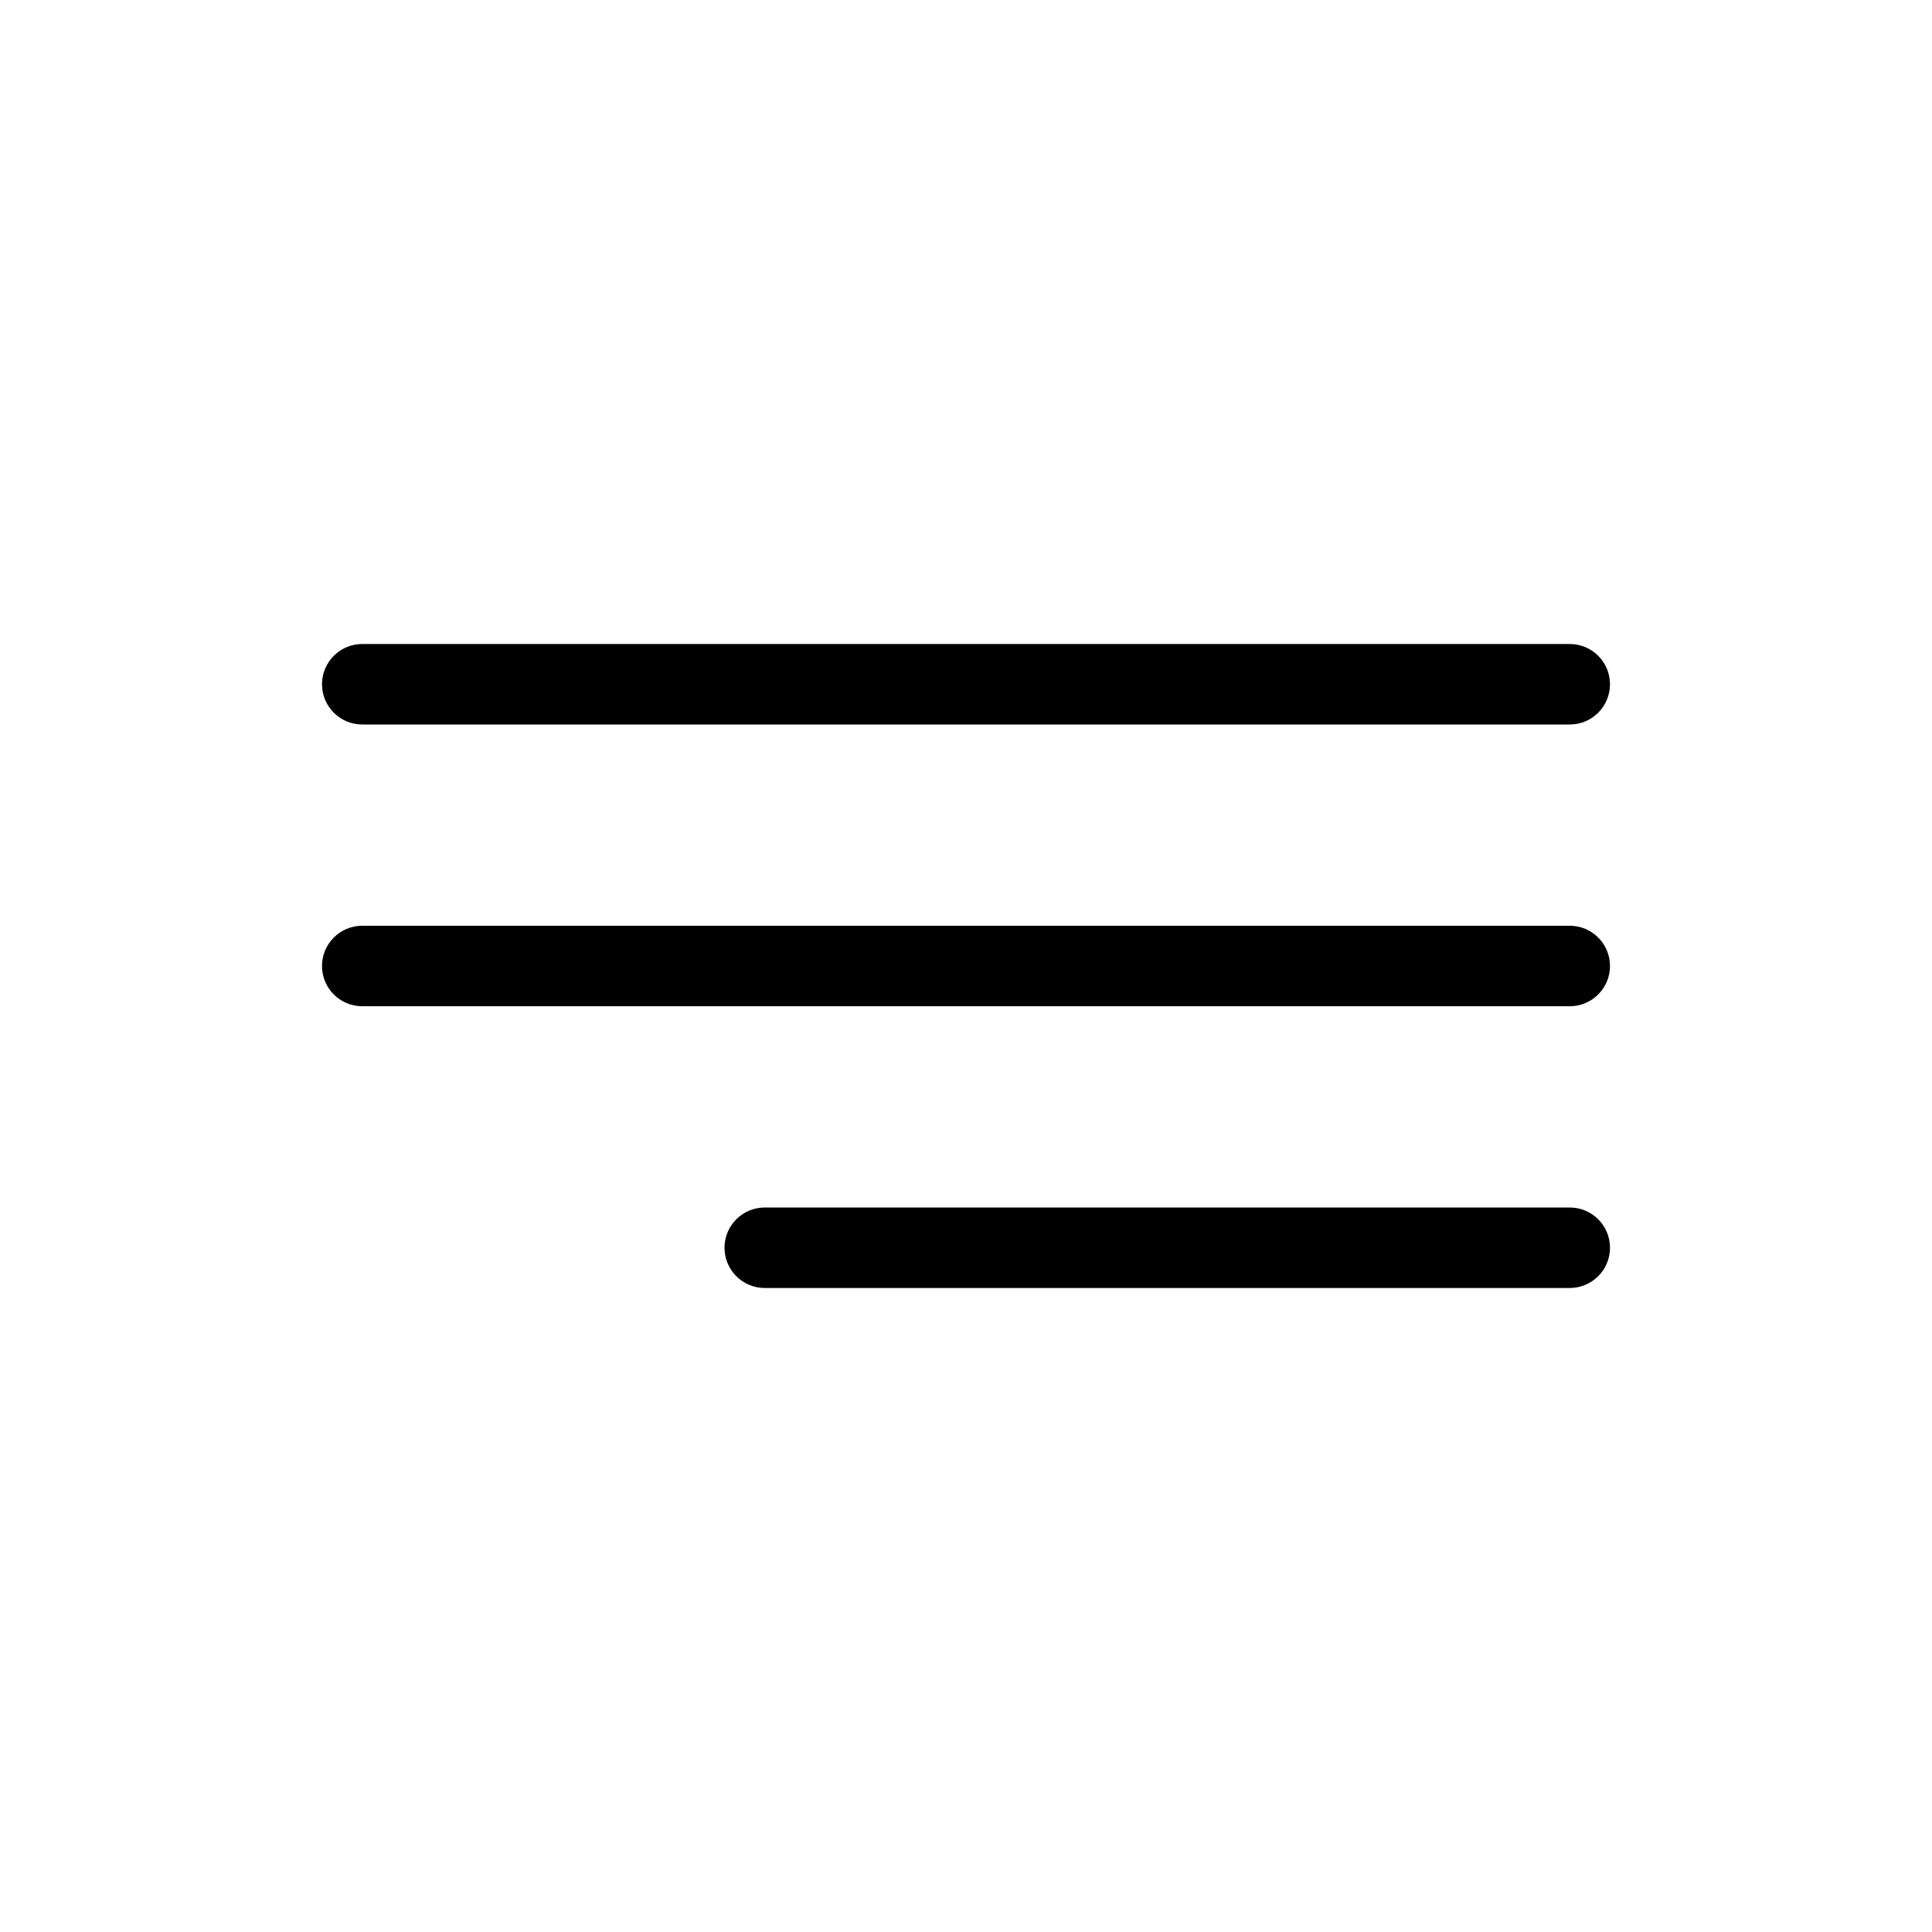
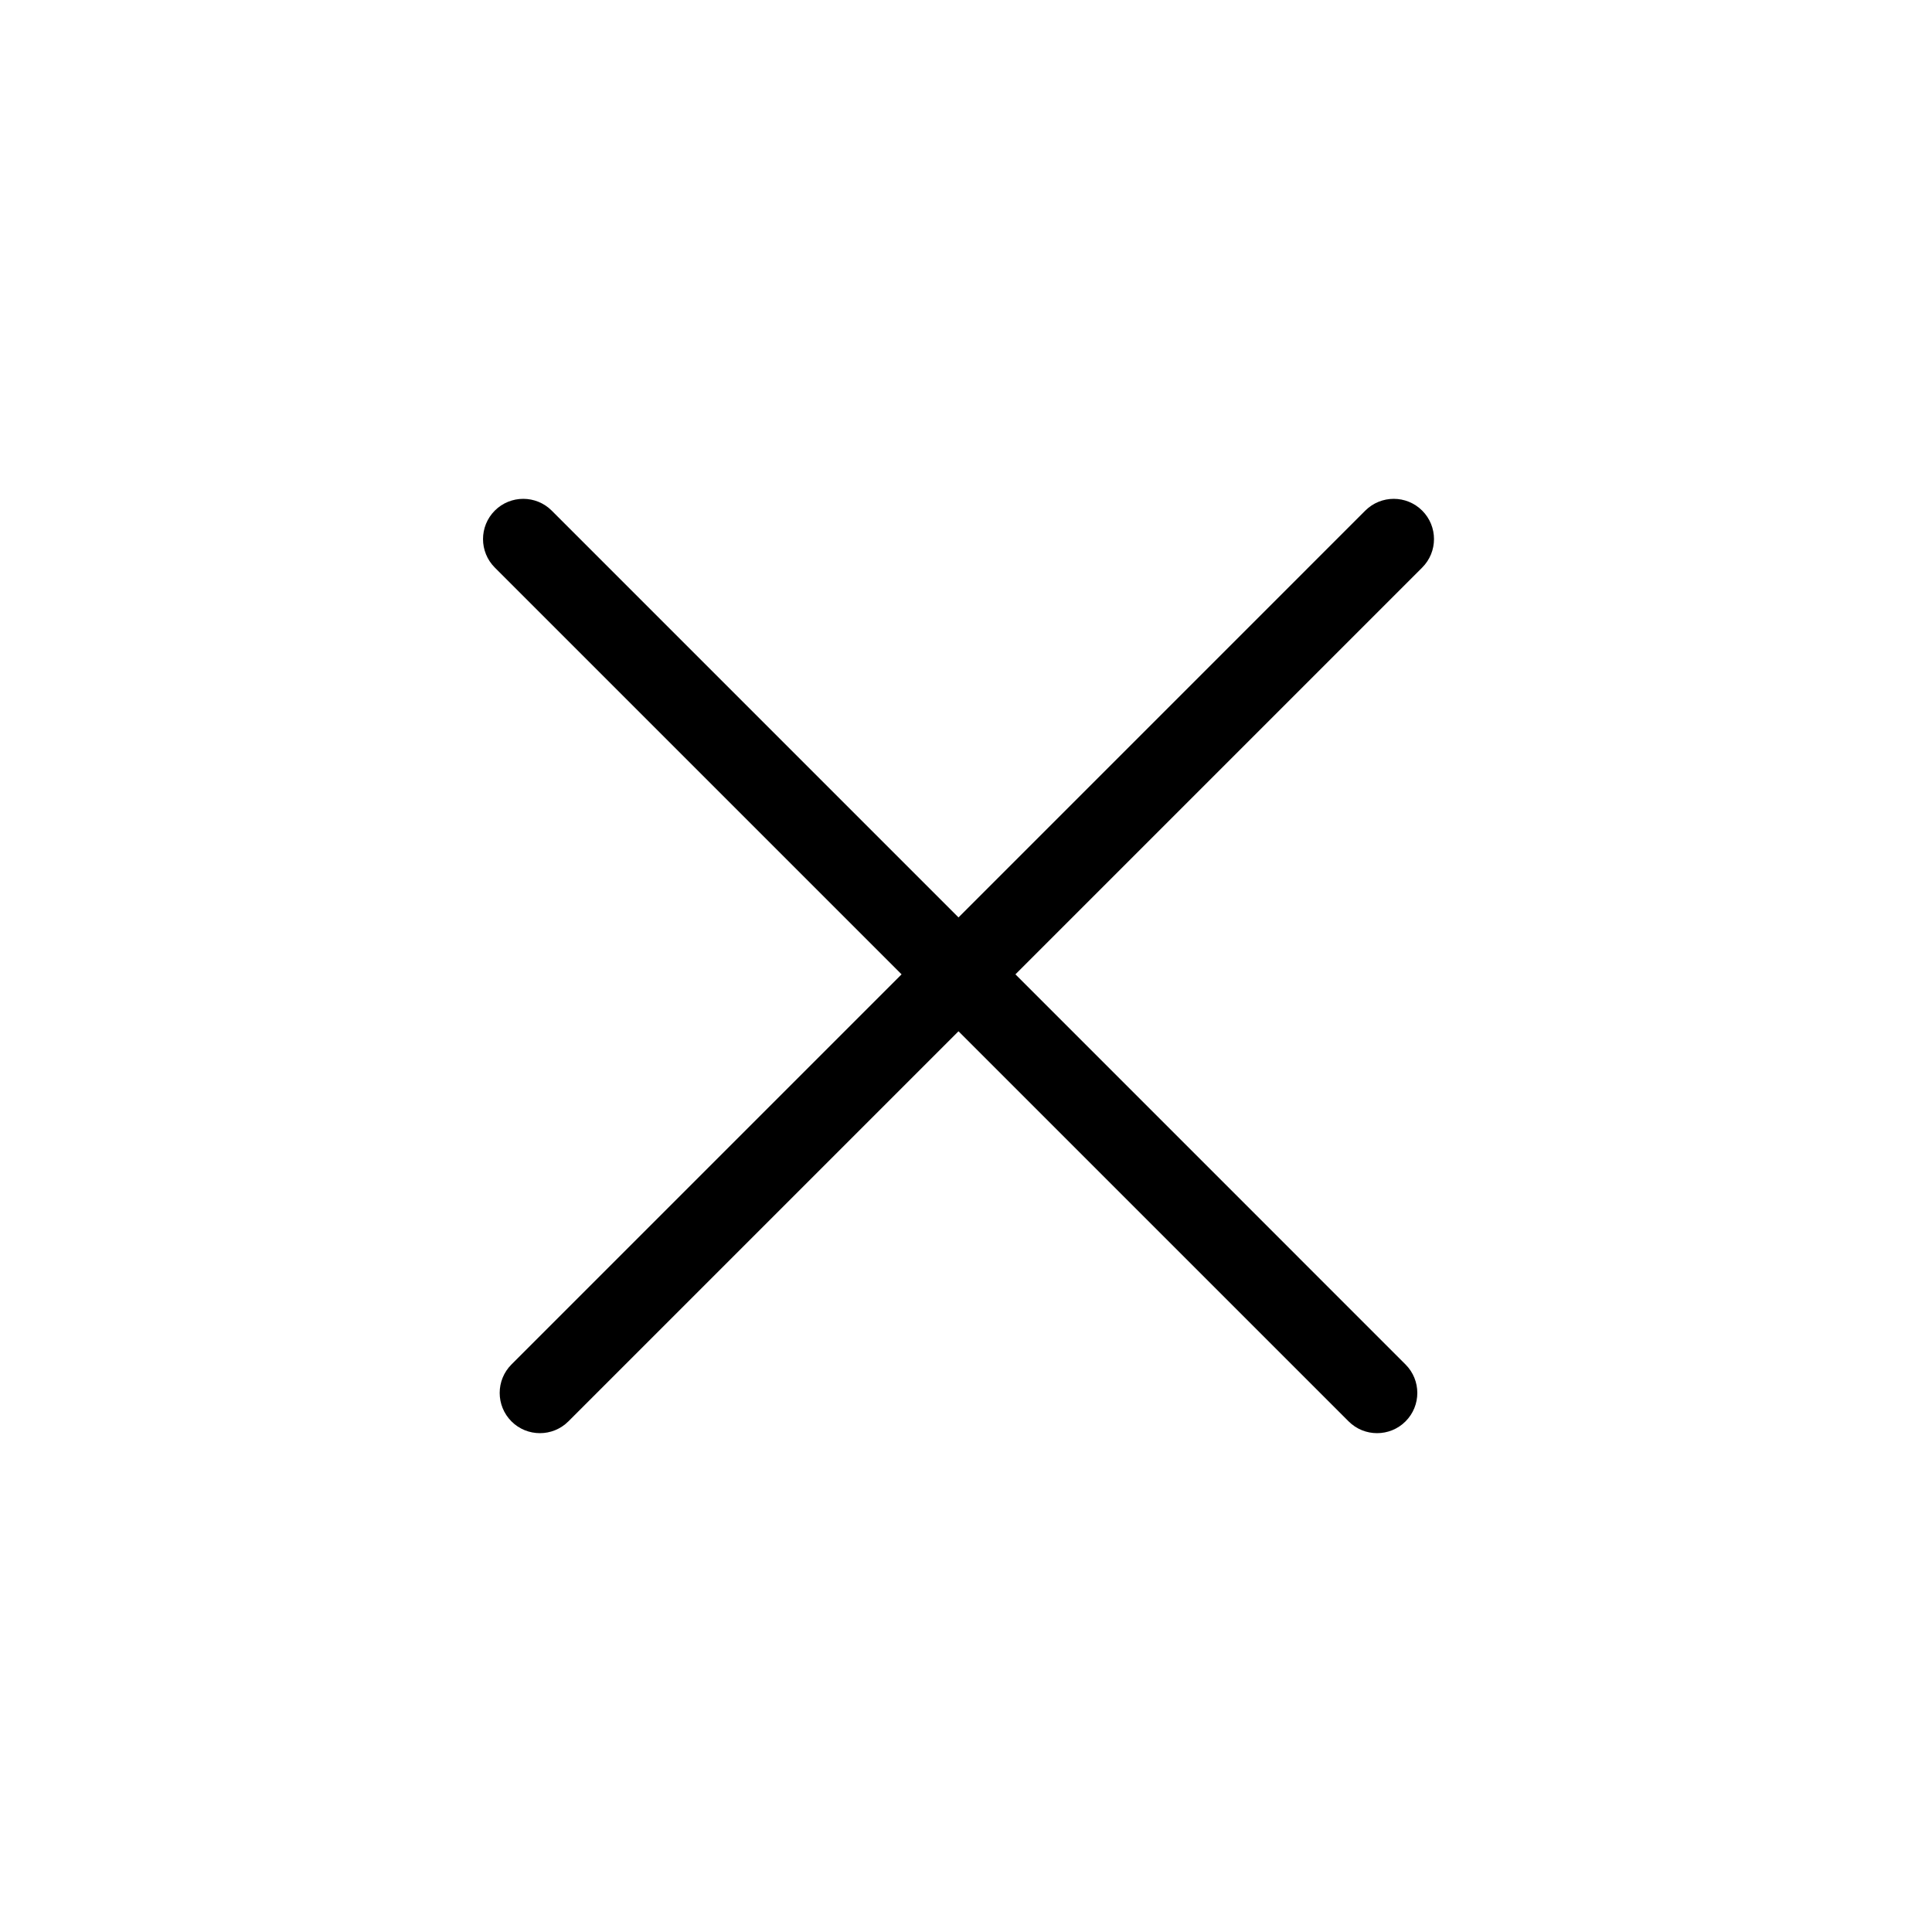
<svg xmlns="http://www.w3.org/2000/svg" width="48" height="48" viewBox="0 0 48 48" fill="none">
-   <path d="M9 18H39C39.552 18 40 17.552 40 17C40 16.448 39.552 16 39 16H9C8.448 16 8 16.448 8 17C8 17.552 8.448 18 9 18Z" fill="black" />
-   <path d="M39 23H9C8.448 23 8 23.448 8 24C8 24.552 8.448 25 9 25H39C39.552 25 40 24.552 40 24C40 23.448 39.552 23 39 23Z" fill="black" />
-   <path d="M39 30H19C18.448 30 18 30.448 18 31C18 31.552 18.448 32 19 32H39C39.552 32 40 31.552 40 31C40 30.448 39.552 30 39 30Z" fill="black" />
+   <path d="M12.293 14.101L33.506 35.314C33.896 35.704 34.53 35.704 34.92 35.314C35.311 34.923 35.31 34.29 34.92 33.9L13.707 12.686C13.317 12.296 12.683 12.296 12.293 12.686C11.903 13.077 11.903 13.71 12.293 14.101Z" fill="black" />
+   <path d="M33.92 12.686L12.707 33.9C12.317 34.29 12.317 34.923 12.707 35.314C13.097 35.704 13.731 35.704 14.121 35.314L35.334 14.101C35.725 13.71 35.725 13.077 35.334 12.686C34.944 12.296 34.311 12.296 33.92 12.686Z" fill="black" />
</svg>
